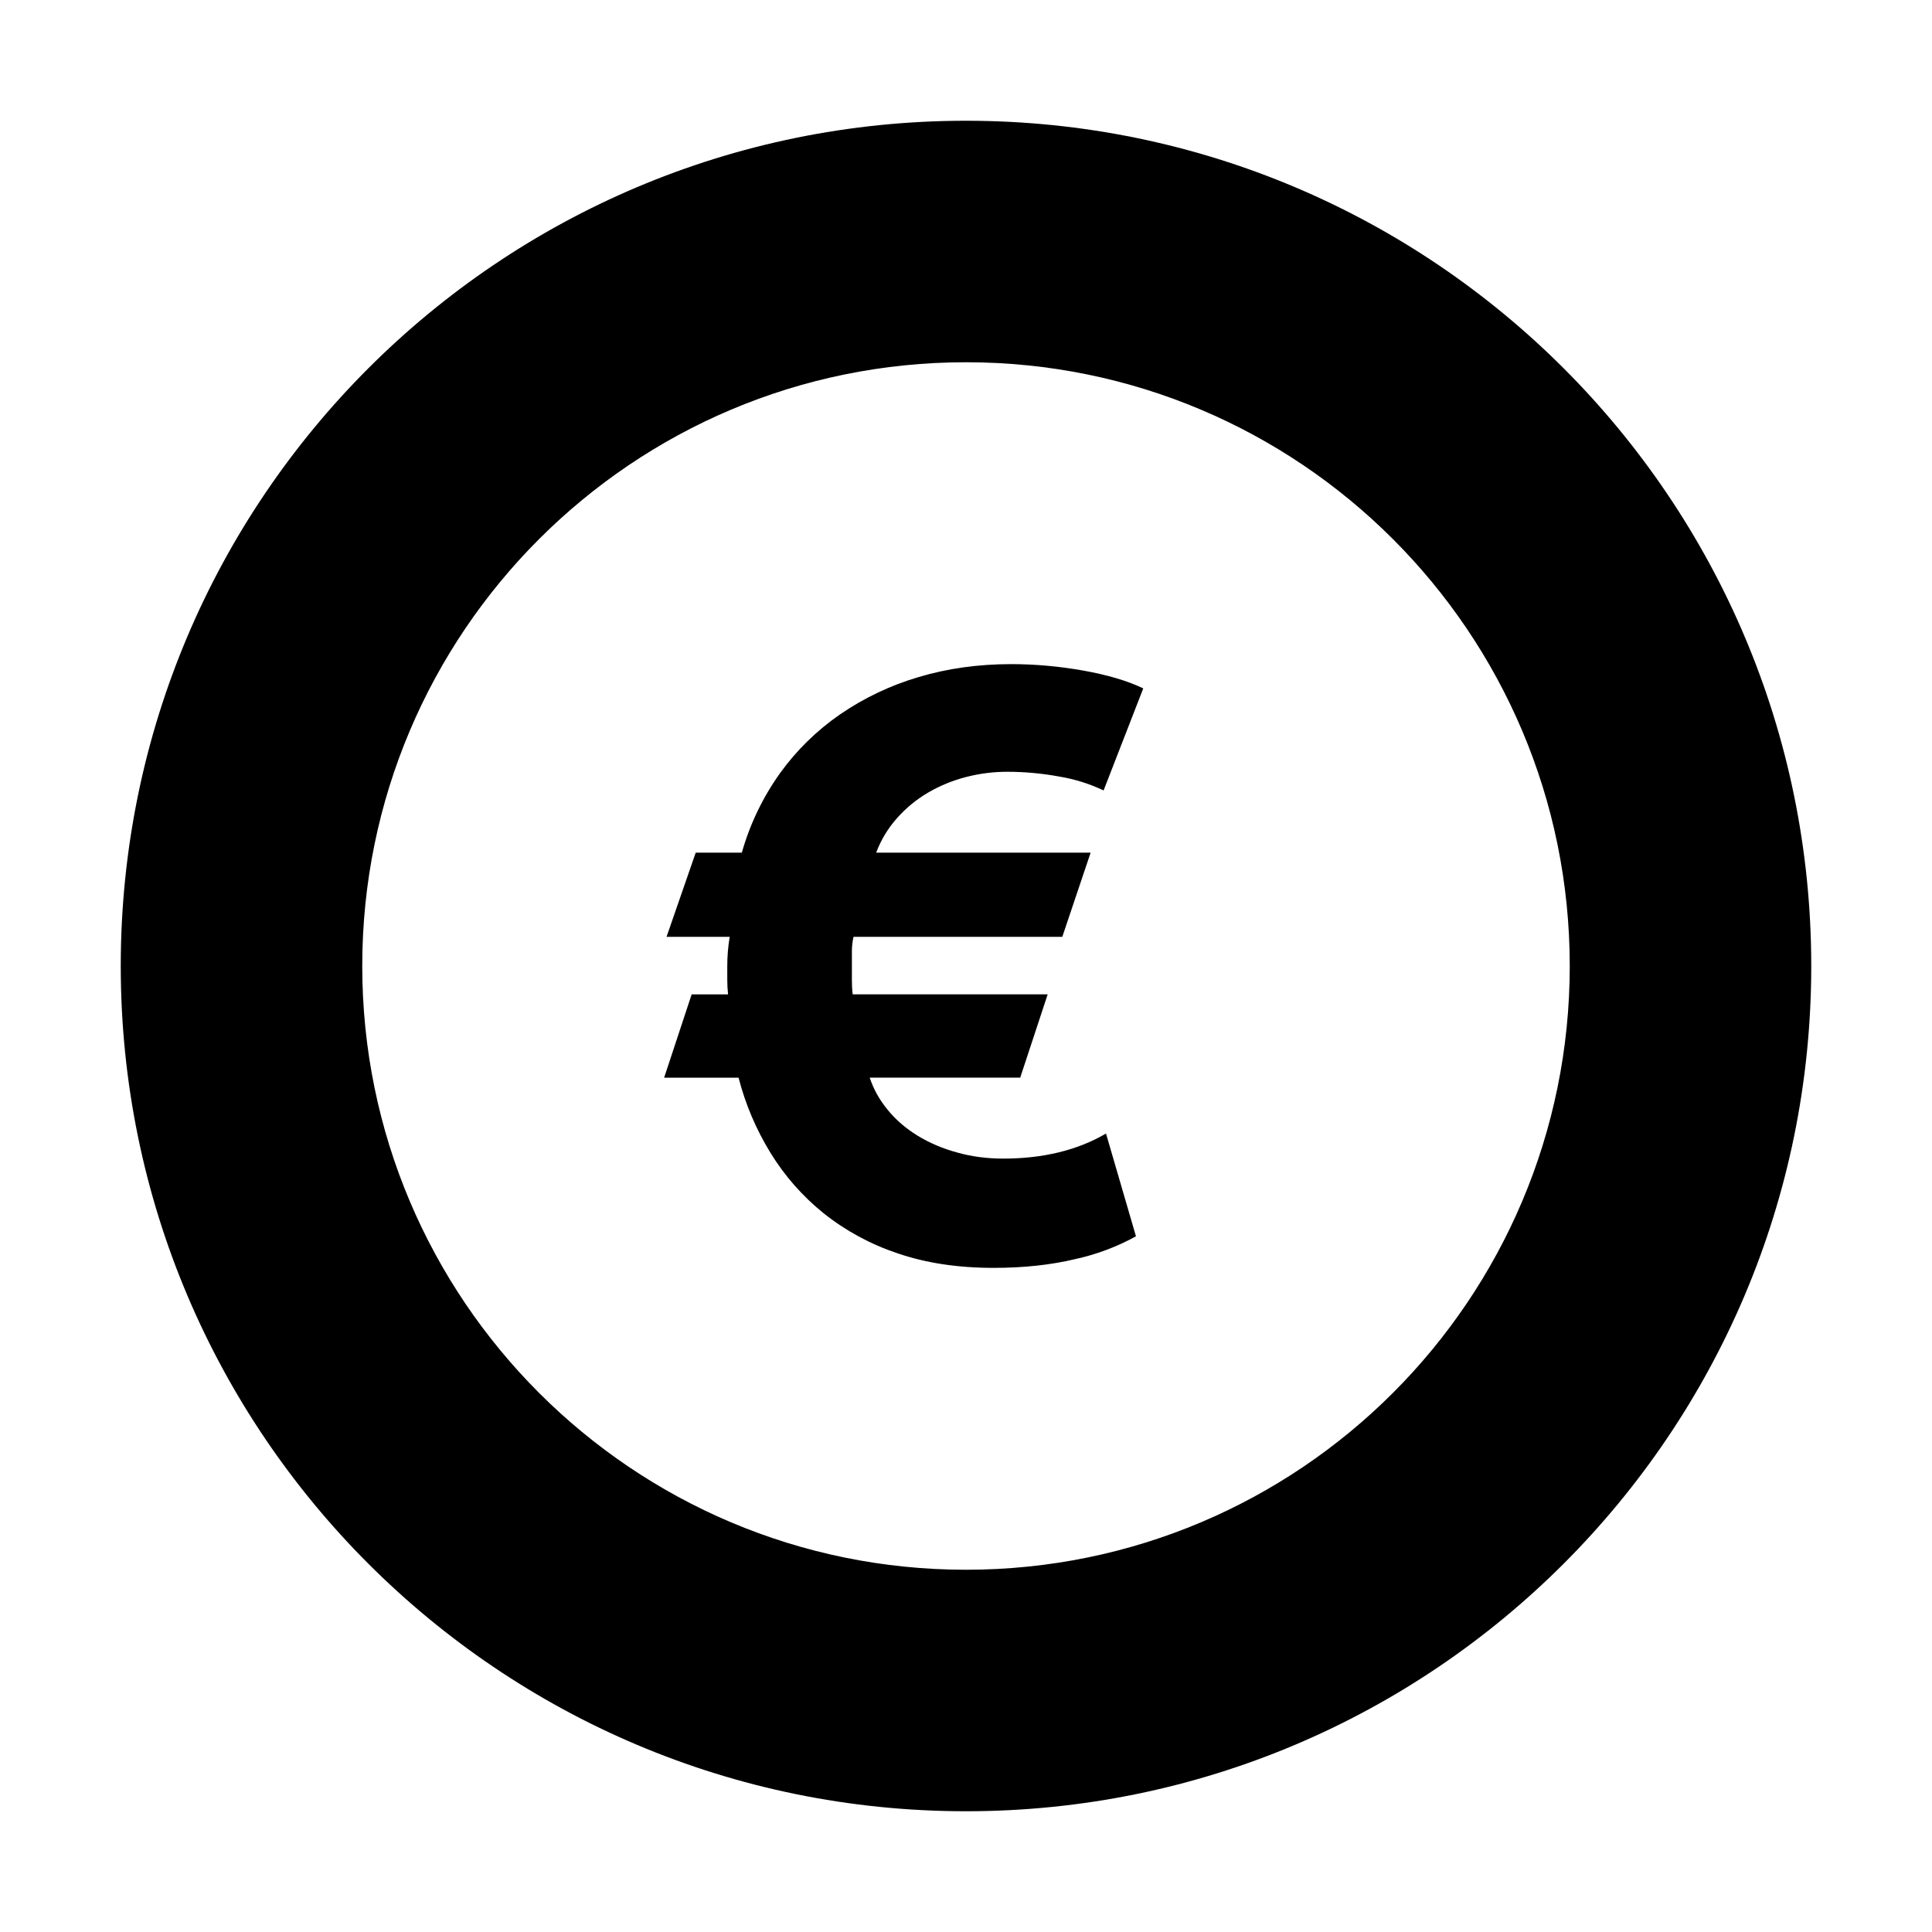
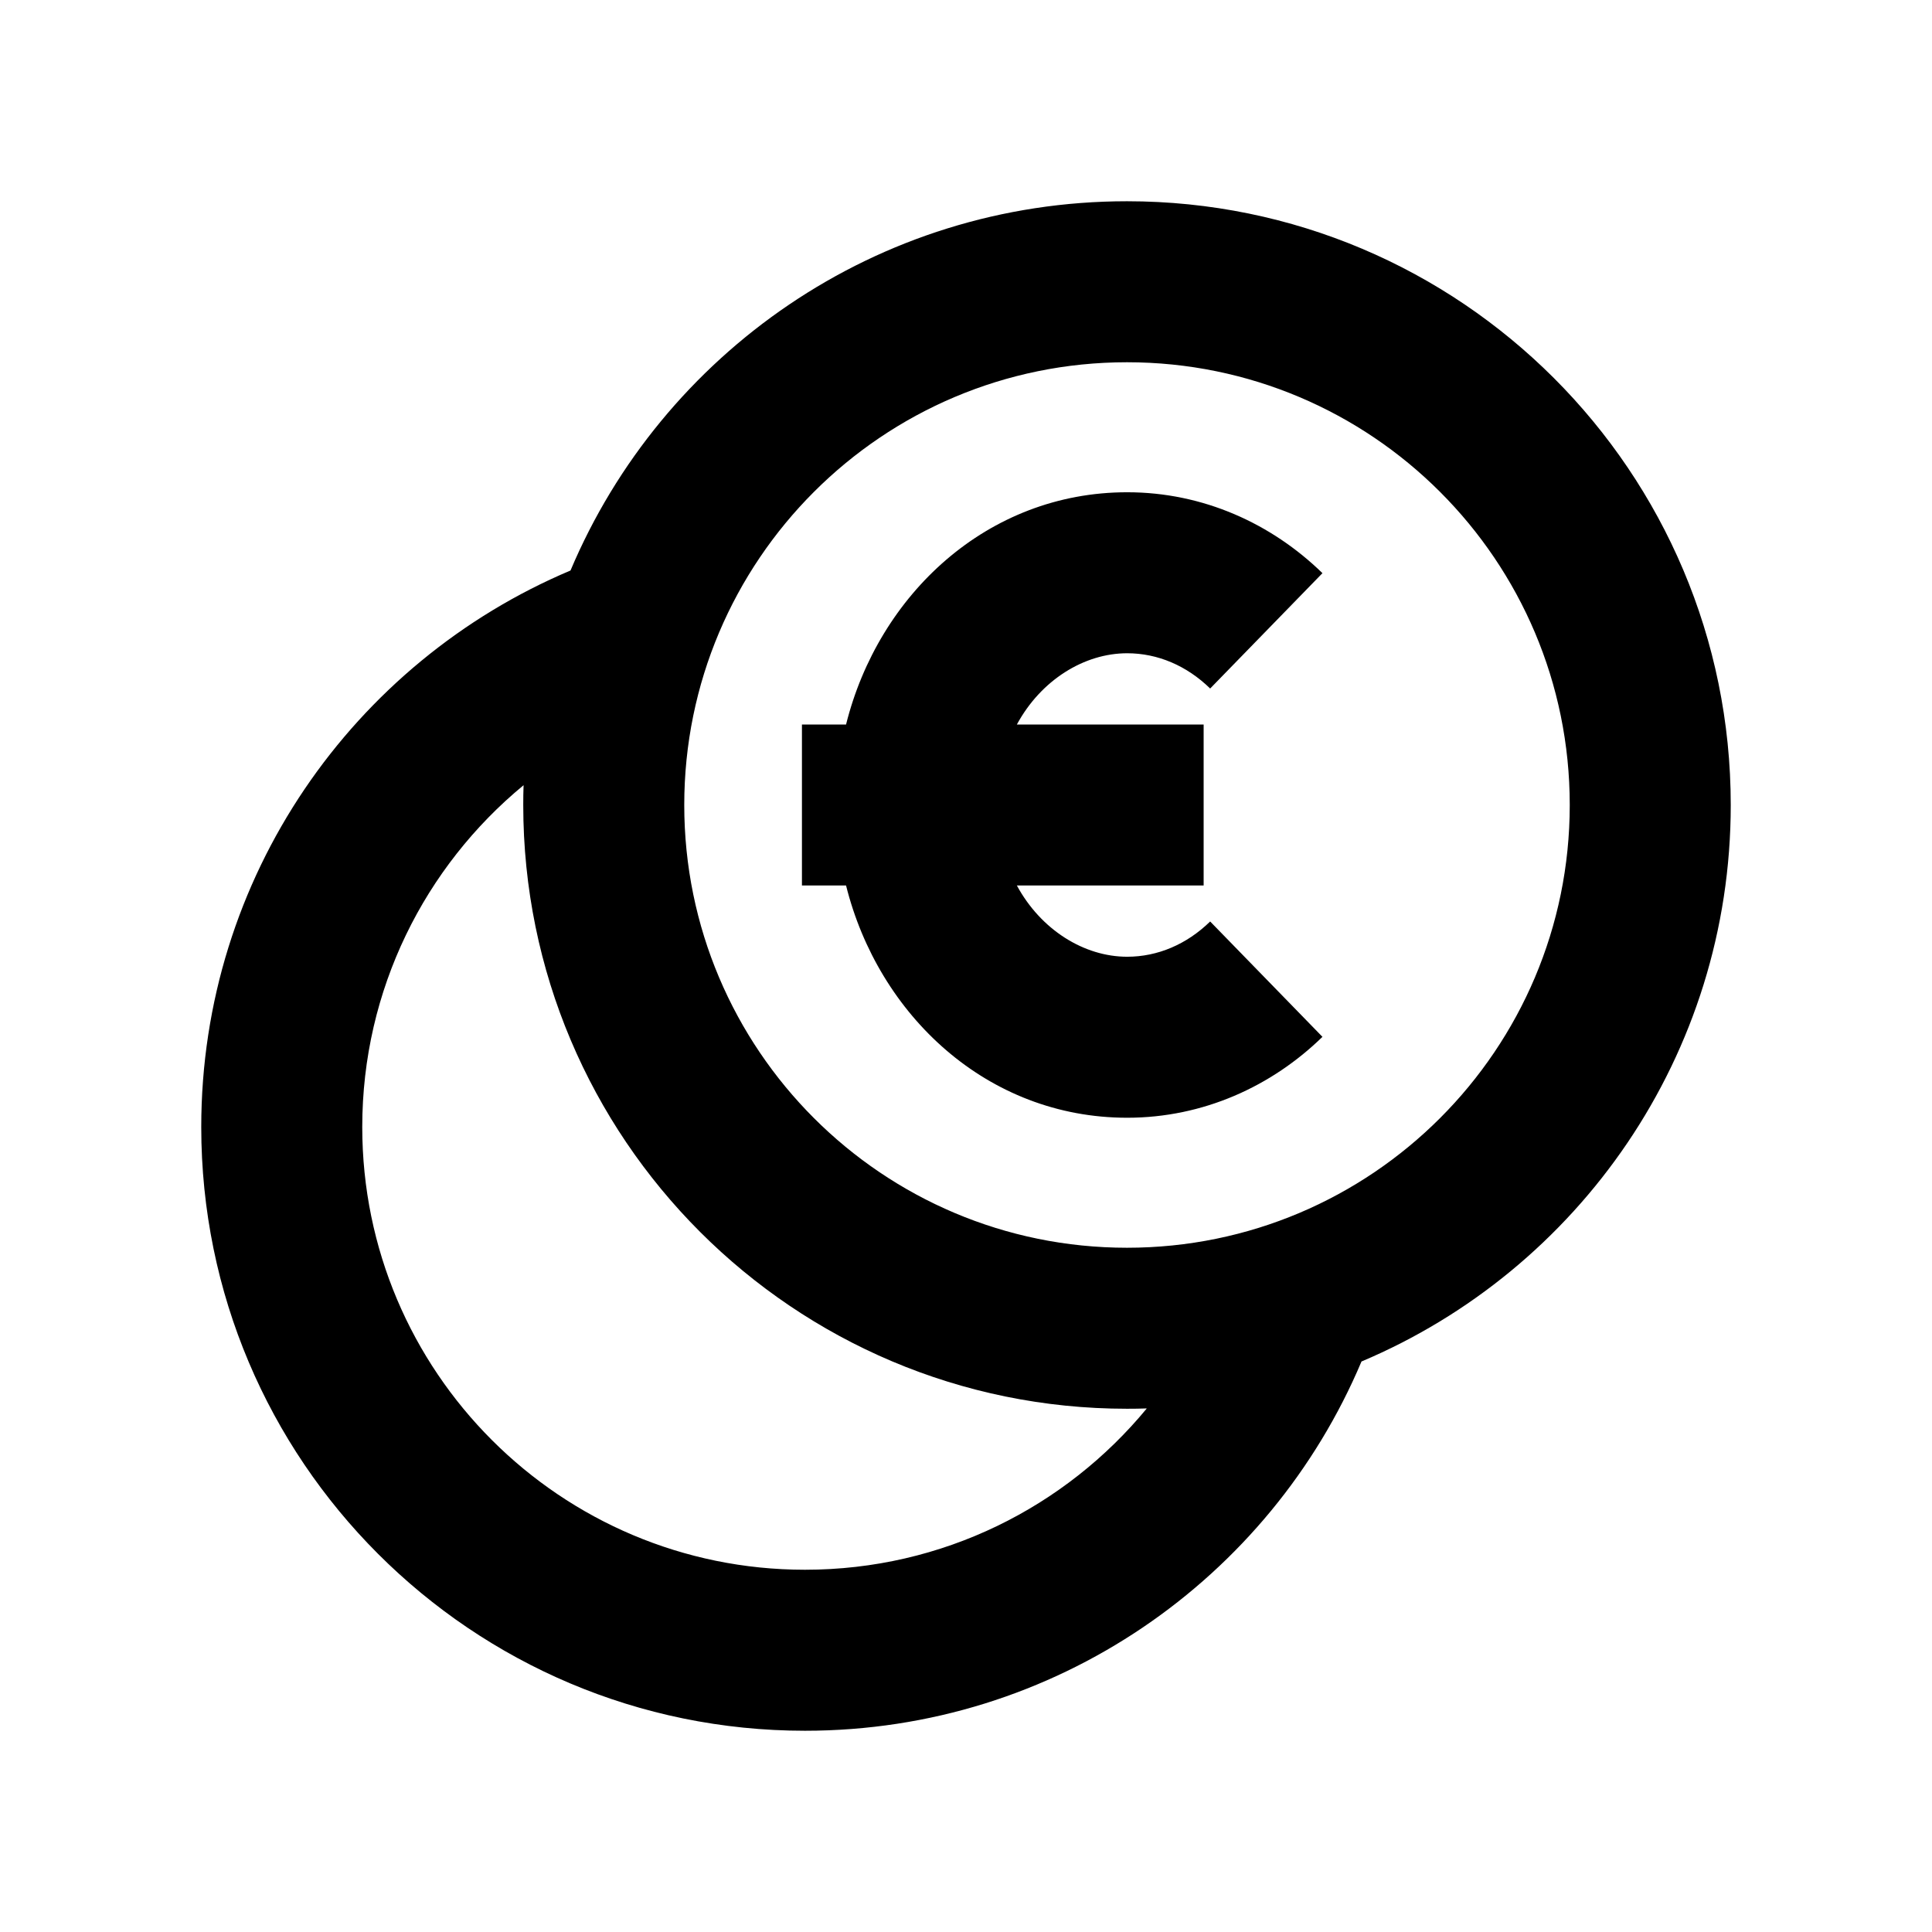
- <svg xmlns="http://www.w3.org/2000/svg" viewBox="0 0 32 32">
-   <path fill-rule="evenodd" d="M16 2c7.732 0 14 6.268 14 14s-6.268 14-14 14S2 23.732 2 16 8.268 2 16 2zm0 4C10.477 6 6 10.477 6 16s4.477 10 10 10 10-4.477 10-10S21.523 6 16 6zm.75 5c.394 0 .792.036 1.194.107.402.072.732.17.992.295l-.657 1.69a2.763 2.763 0 0 0-.73-.229 4.754 4.754 0 0 0-.865-.08c-.233 0-.46.029-.684.087a2.47 2.47 0 0 0-.623.255 2.118 2.118 0 0 0-.516.422 1.81 1.81 0 0 0-.349.576h3.552l-.469 1.394h-3.458a1.08 1.08 0 0 0-.027.235v.483c0 .084.004.163.013.234h3.23l-.455 1.38h-2.493c.062.189.16.365.295.53.134.166.3.309.496.43.196.12.415.214.657.28.24.068.496.101.764.101.66 0 1.228-.138 1.702-.415l.496 1.702a3.71 3.71 0 0 1-.999.376c-.406.098-.86.147-1.36.147-.59 0-1.12-.08-1.589-.241a3.992 3.992 0 0 1-1.226-.664 3.912 3.912 0 0 1-.878-.998 4.538 4.538 0 0 1-.53-1.247H11l.456-1.38h.603a2.183 2.183 0 0 1-.013-.242V16c0-.16.013-.322.04-.483H11.04l.483-1.394h.764a4.26 4.26 0 0 1 .63-1.313c.277-.385.61-.71.999-.979a4.589 4.589 0 0 1 1.3-.617c.478-.143.99-.214 1.535-.214z" />
+ <svg xmlns="http://www.w3.org/2000/svg" viewBox="0 0 24 24">
+   <path fill-rule="evenodd" clip-rule="evenodd" d="M14 15.5C17.038 15.5 19.5 13.038 19.5 10C19.5 6.962 17.038 4.5 14 4.5C10.962 4.5 8.5 6.962 8.5 10C8.5 13.038 10.962 15.5 14 15.5ZM16.913 16.913C19.608 15.776 21.5 13.109 21.5 10C21.5 5.858 18.142 2.5 14 2.5C10.891 2.5 8.224 4.392 7.087 7.087C4.392 8.224 2.5 10.891 2.5 14C2.5 18.142 5.858 21.5 10 21.5C13.109 21.5 15.776 19.608 16.913 16.913ZM14.246 17.496C14.164 17.499 14.082 17.5 14 17.5C9.858 17.5 6.5 14.142 6.5 10C6.5 9.918 6.501 9.836 6.504 9.754C5.28 10.763 4.5 12.29 4.5 14C4.5 17.038 6.962 19.5 10 19.5C11.71 19.5 13.237 18.72 14.246 17.496ZM10.51 11C10.912 12.611 12.263 13.885 14.002 13.885C14.948 13.885 15.798 13.494 16.428 12.88L15.033 11.447C14.742 11.731 14.381 11.885 14.002 11.885C13.47 11.885 12.932 11.554 12.632 11H14.952V9H12.632C12.932 8.446 13.47 8.115 14.002 8.115C14.381 8.115 14.742 8.269 15.033 8.553L16.428 7.12C15.798 6.506 14.948 6.115 14.002 6.115C12.263 6.115 10.912 7.389 10.51 9H9.962V11H10.51Z" />
</svg>
